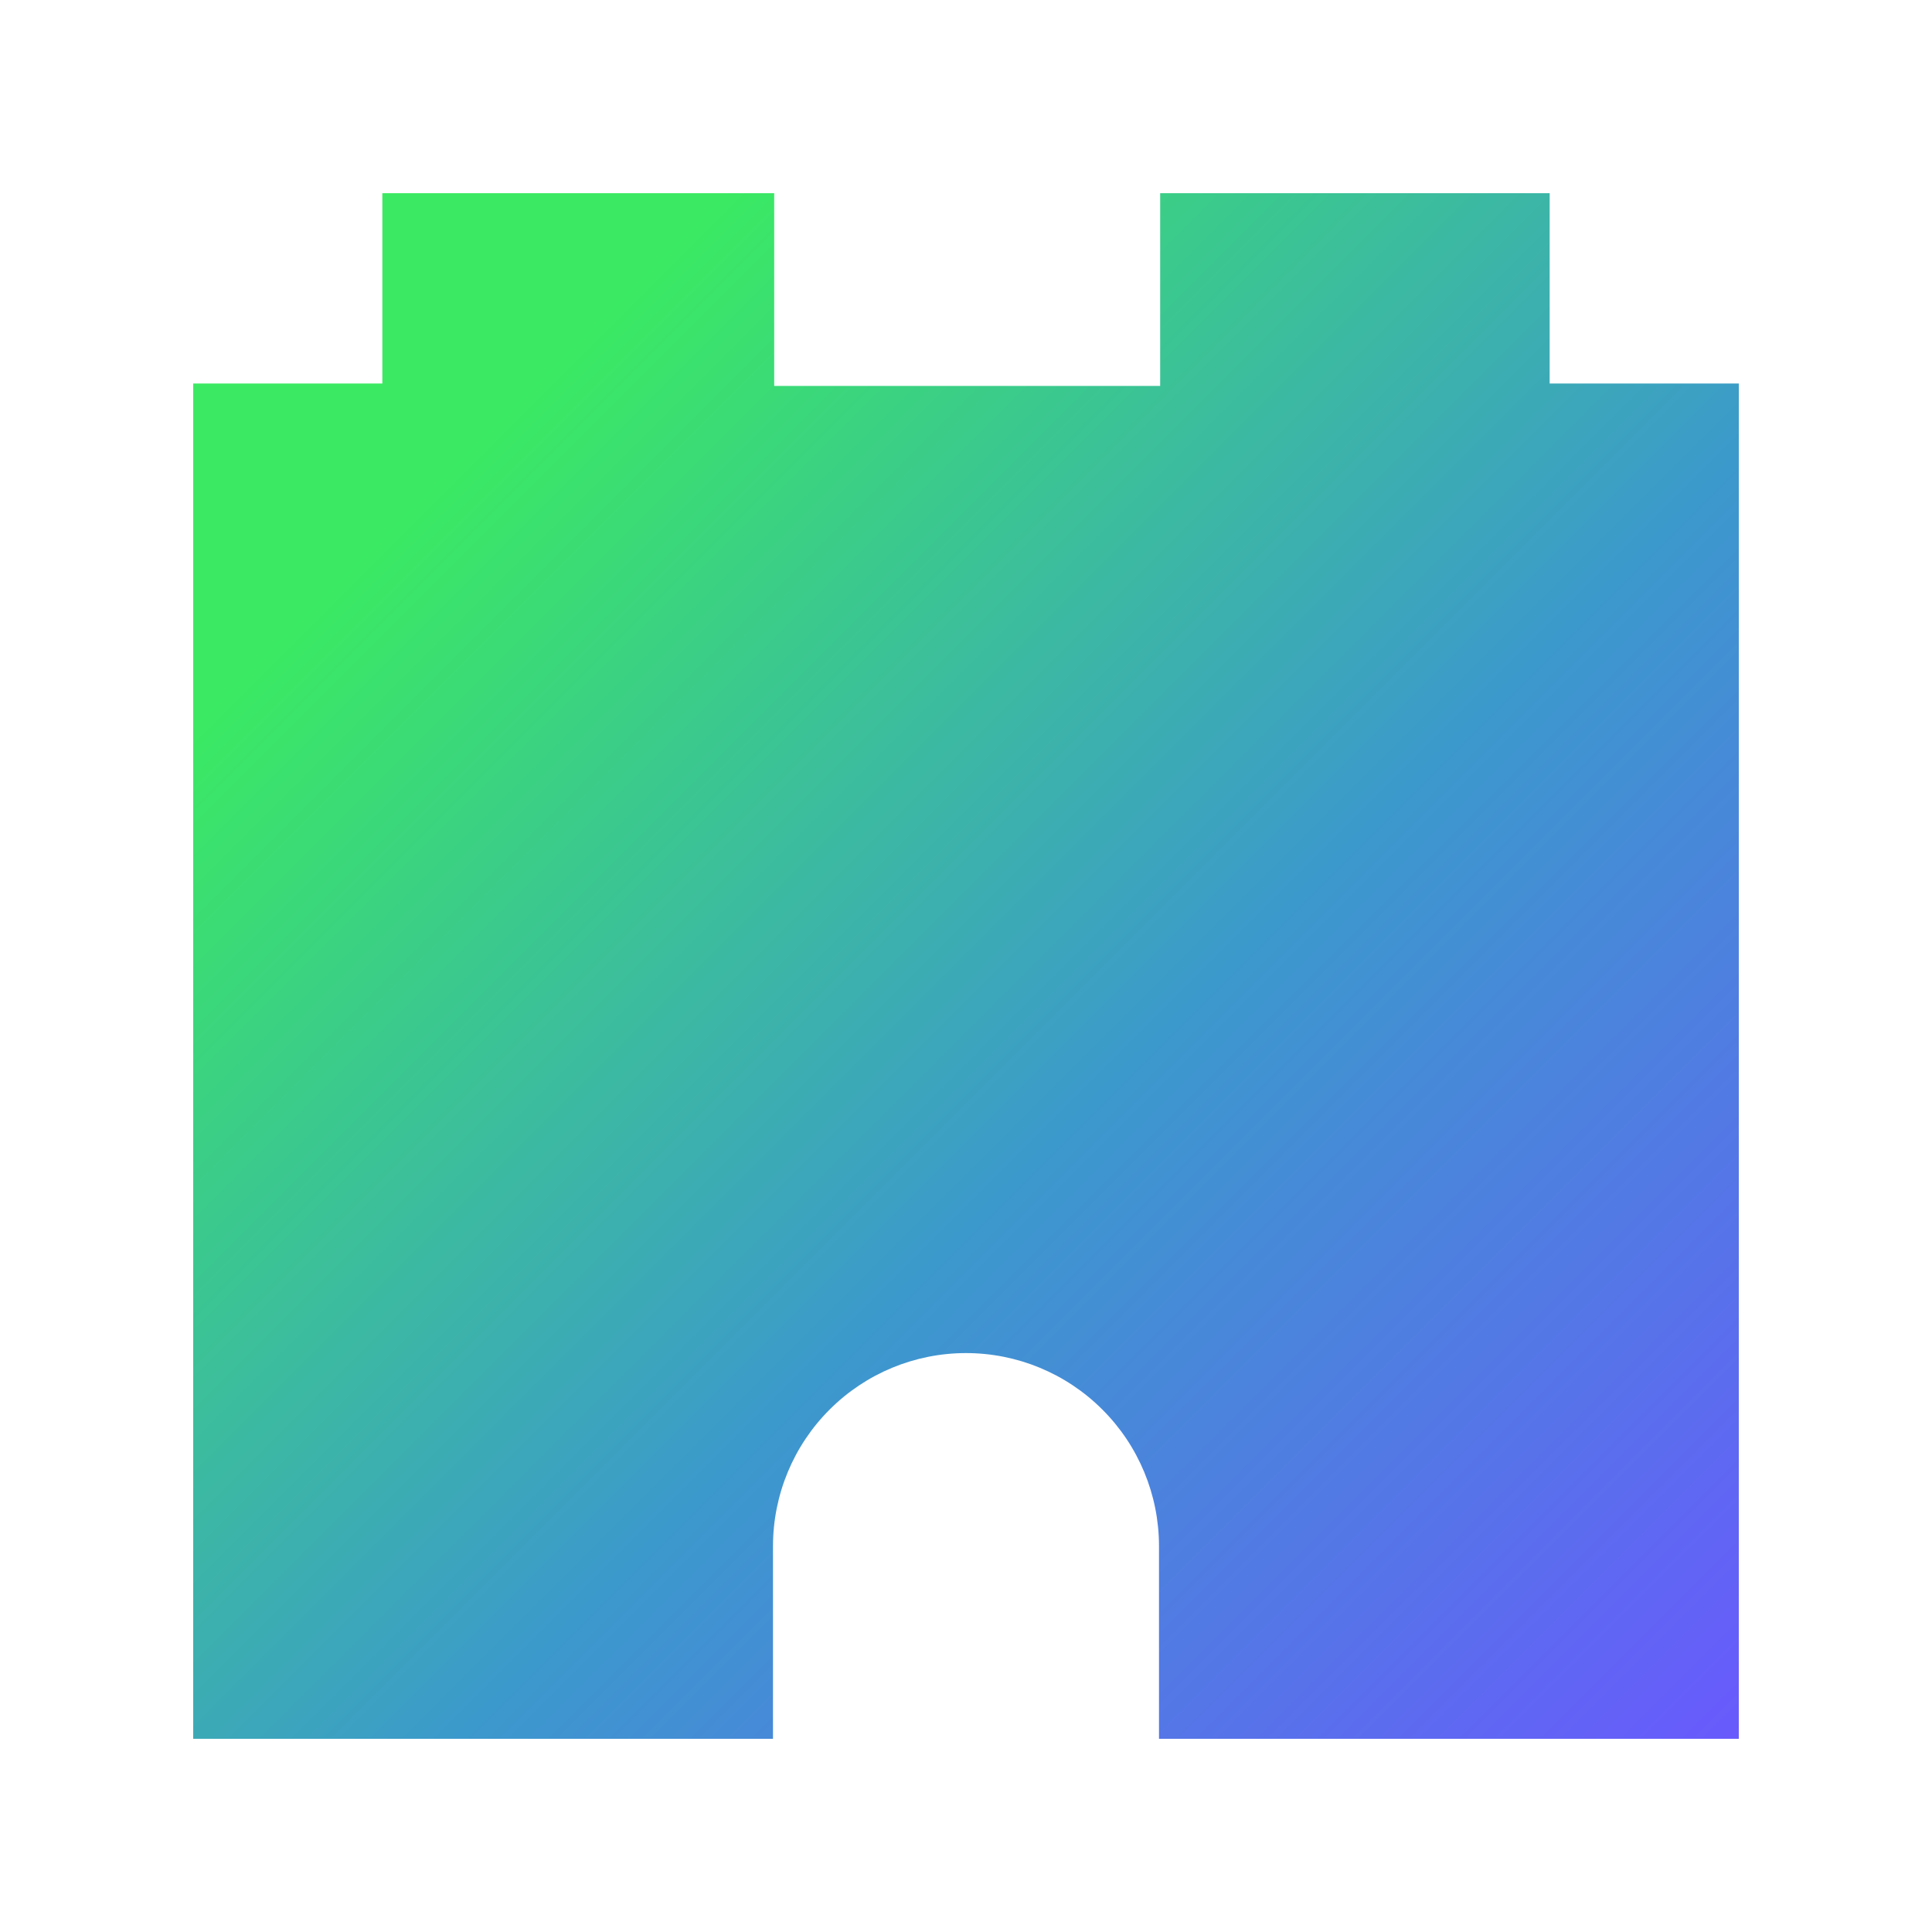
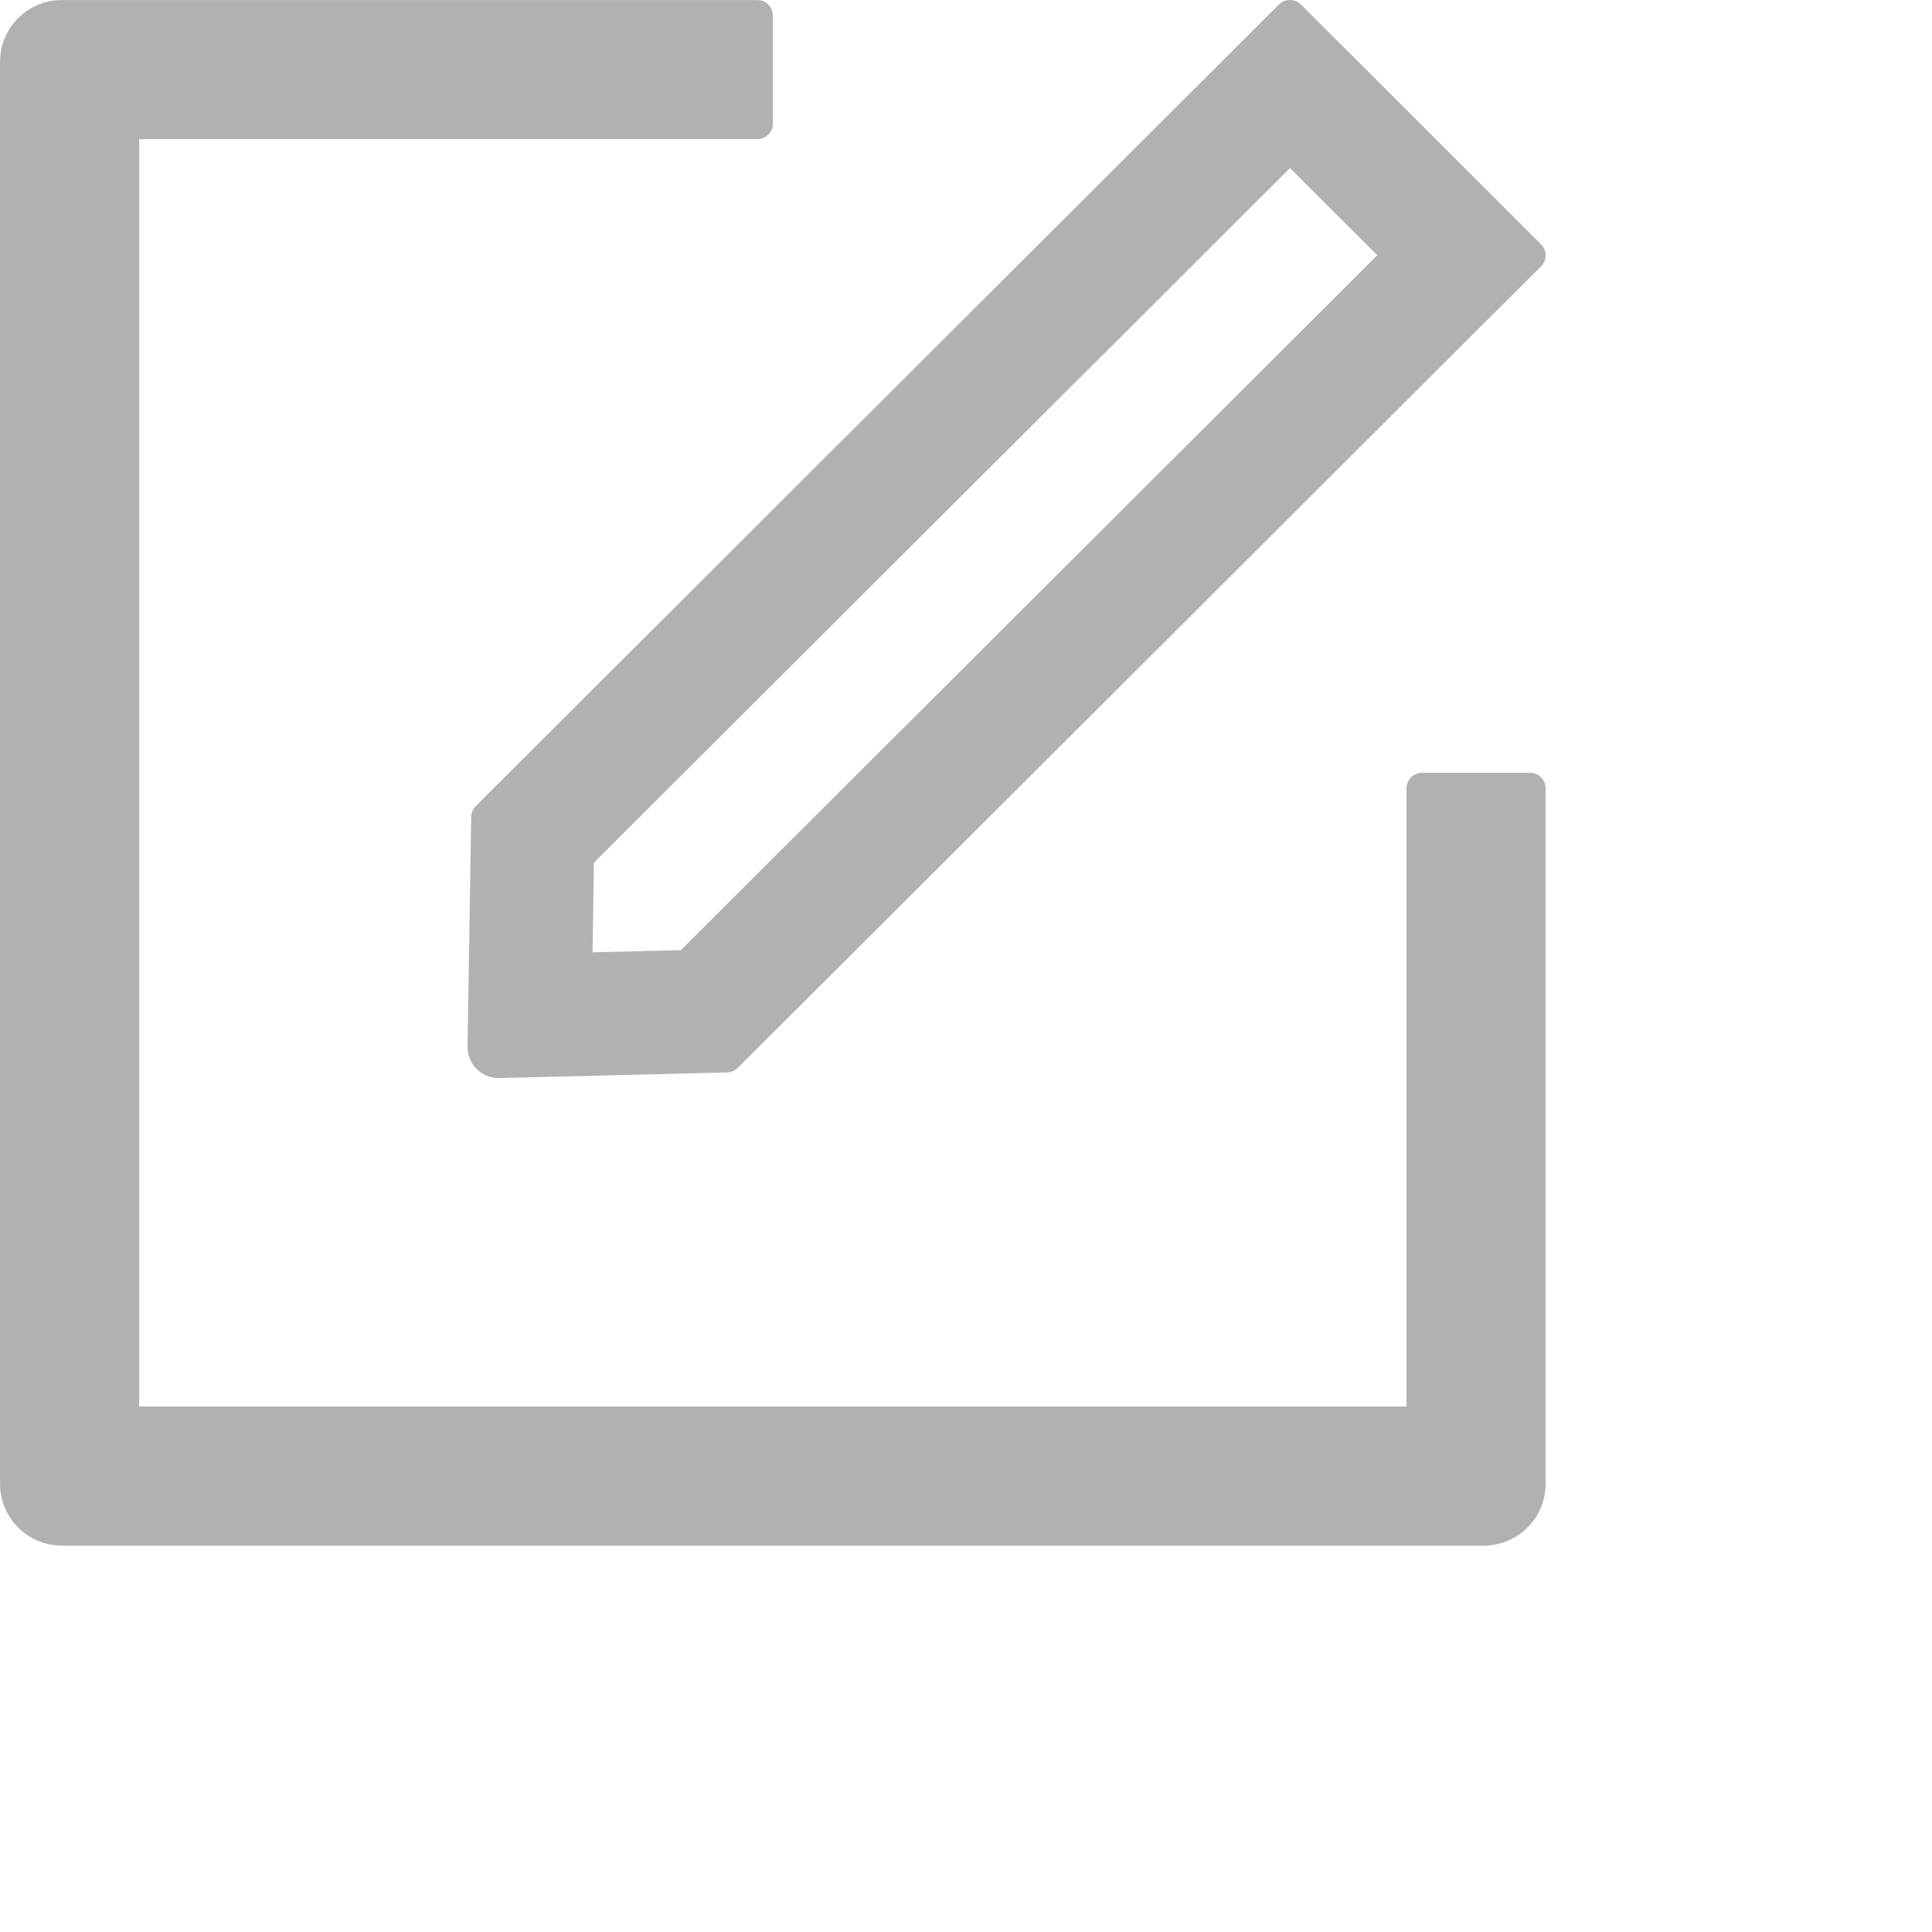
<svg xmlns="http://www.w3.org/2000/svg" width="15" height="15" viewBox="0 0 40 40" fill="none">
-   <path d="M32.084 7.94V4H24.02V7.99H16.029V4H7.916V7.94H4V36H16.004V32.005C16.006 30.946 16.427 29.931 17.177 29.183C17.926 28.434 18.941 28.014 20 28.014C21.059 28.014 22.074 28.434 22.823 29.183C23.573 29.931 23.994 30.946 23.996 32.005V36H36V7.94H32.084Z" fill="url(#paint0_linear)" />
-   <defs>
-     <linearGradient id="paint0_linear" x1="2.942" y1="4.9" x2="37.777" y2="39.734" gradientUnits="userSpaceOnUse">
-       <stop offset="0.159" stop-color="#3BEA62" />
-       <stop offset="0.54" stop-color="#3C99CC" />
-       <stop offset="0.937" stop-color="#6B57FF" />
-     </linearGradient>
-   </defs>
+   <path fill="#AFB1B3" d="M31.68 16h-2.24c-0.176 0-0.32 0.144-0.32 0.32v12.8h-26.239v-26.239h12.8c0.176 0 0.32-0.144 0.32-0.32v-2.24c0-0.176-0.144-0.32-0.32-0.32h-14.4c-0.708 0-1.28 0.572-1.28 1.28v29.439c0 0.708 0.572 1.28 1.28 1.28h29.439c0.708 0 1.28-0.572 1.28-1.28v-14.4c0-0.176-0.144-0.32-0.32-0.32z" />
+   <path fill="#AFB1B3" d="M9.756 16.916l-0.076 4.756c-0.004 0.356 0.284 0.648 0.64 0.648h0.016l4.72-0.116c0.080-0.004 0.16-0.036 0.216-0.092l16.635-16.599c0.124-0.124 0.124-0.328 0-0.452l-4.972-4.968c-0.064-0.064-0.144-0.092-0.228-0.092s-0.164 0.032-0.228 0.092l-16.631 16.599c-0.056 0.058-0.091 0.137-0.092 0.224v0zM12.296 17.86l14.412-14.38 1.808 1.804-14.42 14.388-1.828 0.044 0.028-1.856z" />
</svg>
